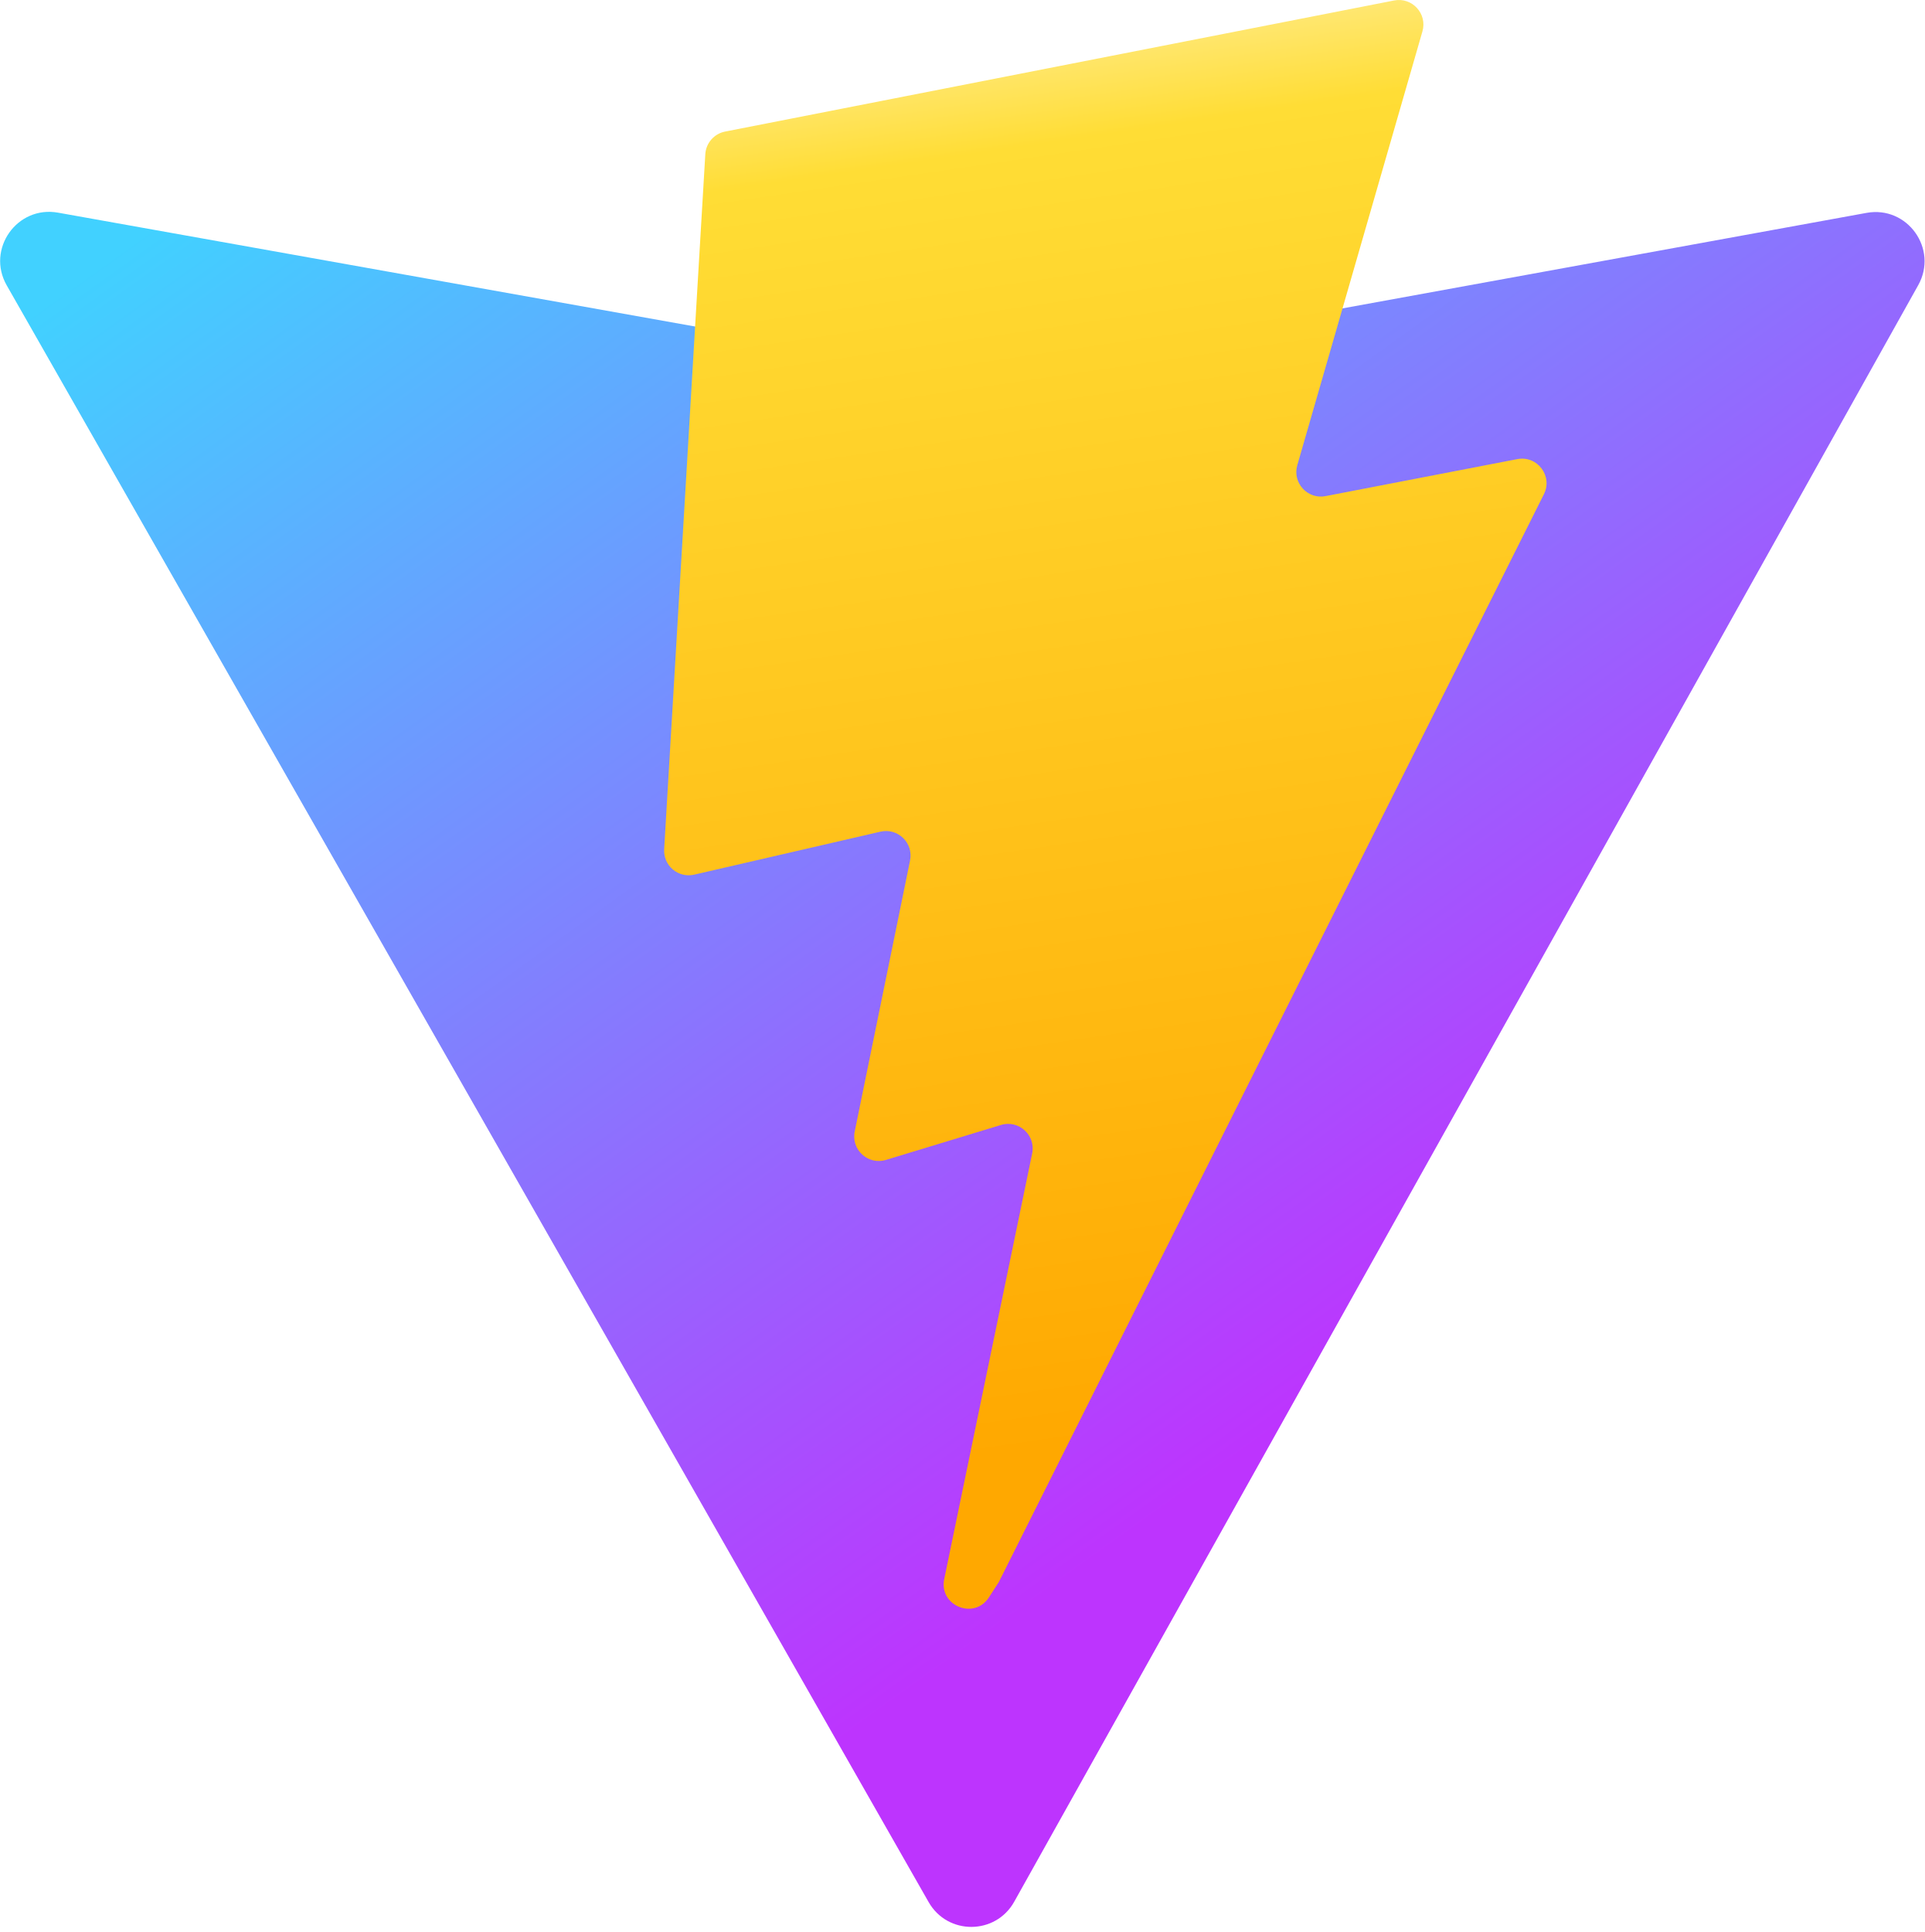
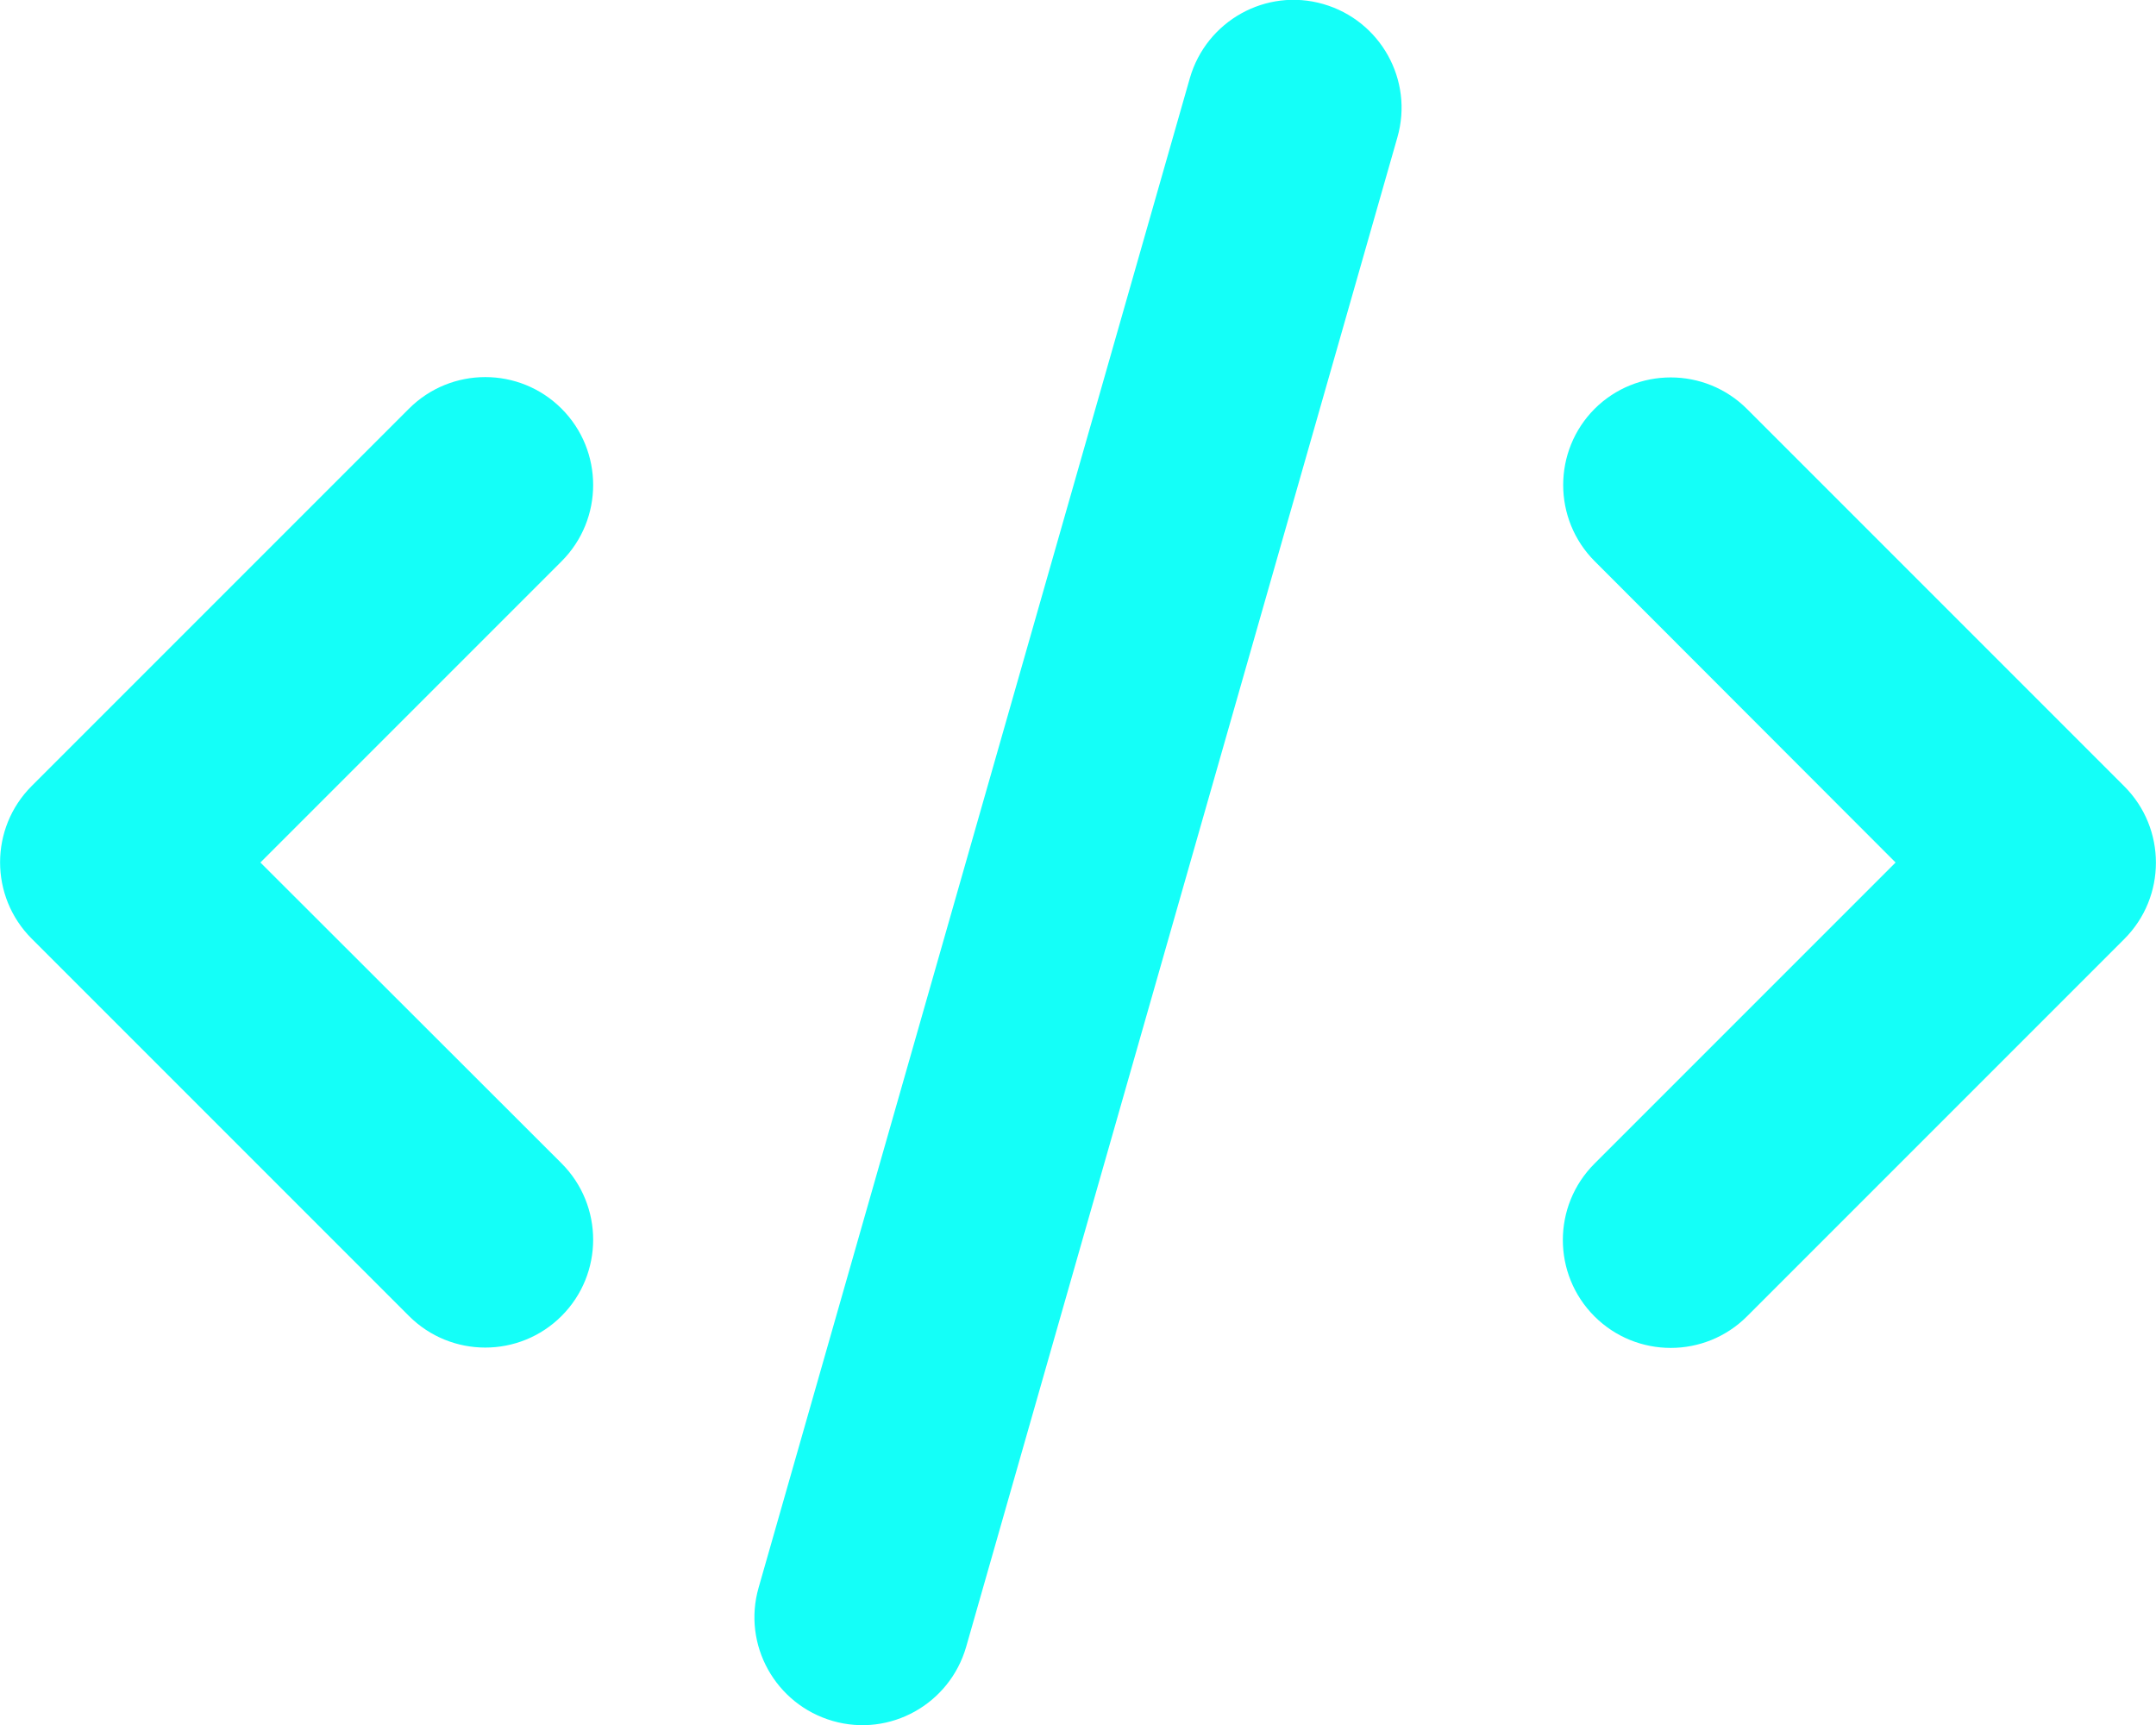
- <svg xmlns="http://www.w3.org/2000/svg" aria-hidden="true" role="img" class="iconify iconify--logos" width="31.88" height="32" preserveAspectRatio="xMidYMid meet" viewBox="0 0 256 257">
-   <defs>
-     <linearGradient id="IconifyId1813088fe1fbc01fb466" x1="-.828%" x2="57.636%" y1="7.652%" y2="78.411%">
-       <stop offset="0%" stop-color="#41D1FF" />
-       <stop offset="100%" stop-color="#BD34FE" />
-     </linearGradient>
-     <linearGradient id="IconifyId1813088fe1fbc01fb467" x1="43.376%" x2="50.316%" y1="2.242%" y2="89.03%">
-       <stop offset="0%" stop-color="#FFEA83" />
-       <stop offset="8.333%" stop-color="#FFDD35" />
-       <stop offset="100%" stop-color="#FFA800" />
-     </linearGradient>
-   </defs>
-   <path fill="url(#IconifyId1813088fe1fbc01fb466)" d="M255.153 37.938L134.897 252.976c-2.483 4.44-8.862 4.466-11.382.048L.875 37.958c-2.746-4.814 1.371-10.646 6.827-9.67l120.385 21.517a6.537 6.537 0 0 0 2.322-.004l117.867-21.483c5.438-.991 9.574 4.796 6.877 9.62Z" />
-   <path fill="url(#IconifyId1813088fe1fbc01fb467)" d="M185.432.063L96.44 17.501a3.268 3.268 0 0 0-2.634 3.014l-5.474 92.456a3.268 3.268 0 0 0 3.997 3.378l24.777-5.718c2.318-.535 4.413 1.507 3.936 3.838l-7.361 36.047c-.495 2.426 1.782 4.5 4.151 3.78l15.304-4.649c2.372-.72 4.652 1.36 4.15 3.788l-11.698 56.621c-.732 3.542 3.979 5.473 5.943 2.437l1.313-2.028l72.516-144.72c1.215-2.423-.88-5.186-3.54-4.672l-25.505 4.922c-2.396.462-4.435-1.77-3.759-4.114l16.646-57.705c.677-2.35-1.37-4.583-3.769-4.113Z" />
+ <svg xmlns="http://www.w3.org/2000/svg" fill="#14FFF8" viewBox="0 0 640 512">
+   <path d="M392.8 1.2c-17-4.9-34.7 5-39.6 22l-128 448c-4.9 17 5 34.7 22 39.6s34.7-5 39.6-22l128-448c4.9-17-5-34.7-22-39.6zm80.6 120.1c-12.5 12.5-12.5 32.8 0 45.3L562.7 256l-89.4 89.4c-12.5 12.5-12.5 32.8 0 45.3s32.8 12.5 45.3 0l112-112c12.5-12.5 12.5-32.8 0-45.3l-112-112c-12.5-12.5-32.8-12.5-45.3 0zm-306.7 0c-12.5-12.5-32.8-12.5-45.3 0l-112 112c-12.5 12.5-12.5 32.8 0 45.3l112 112c12.5 12.5 32.8 12.5 45.3 0s12.5-32.8 0-45.3L77.3 256l89.4-89.4c12.5-12.5 12.5-32.8 0-45.3z" />
</svg>
